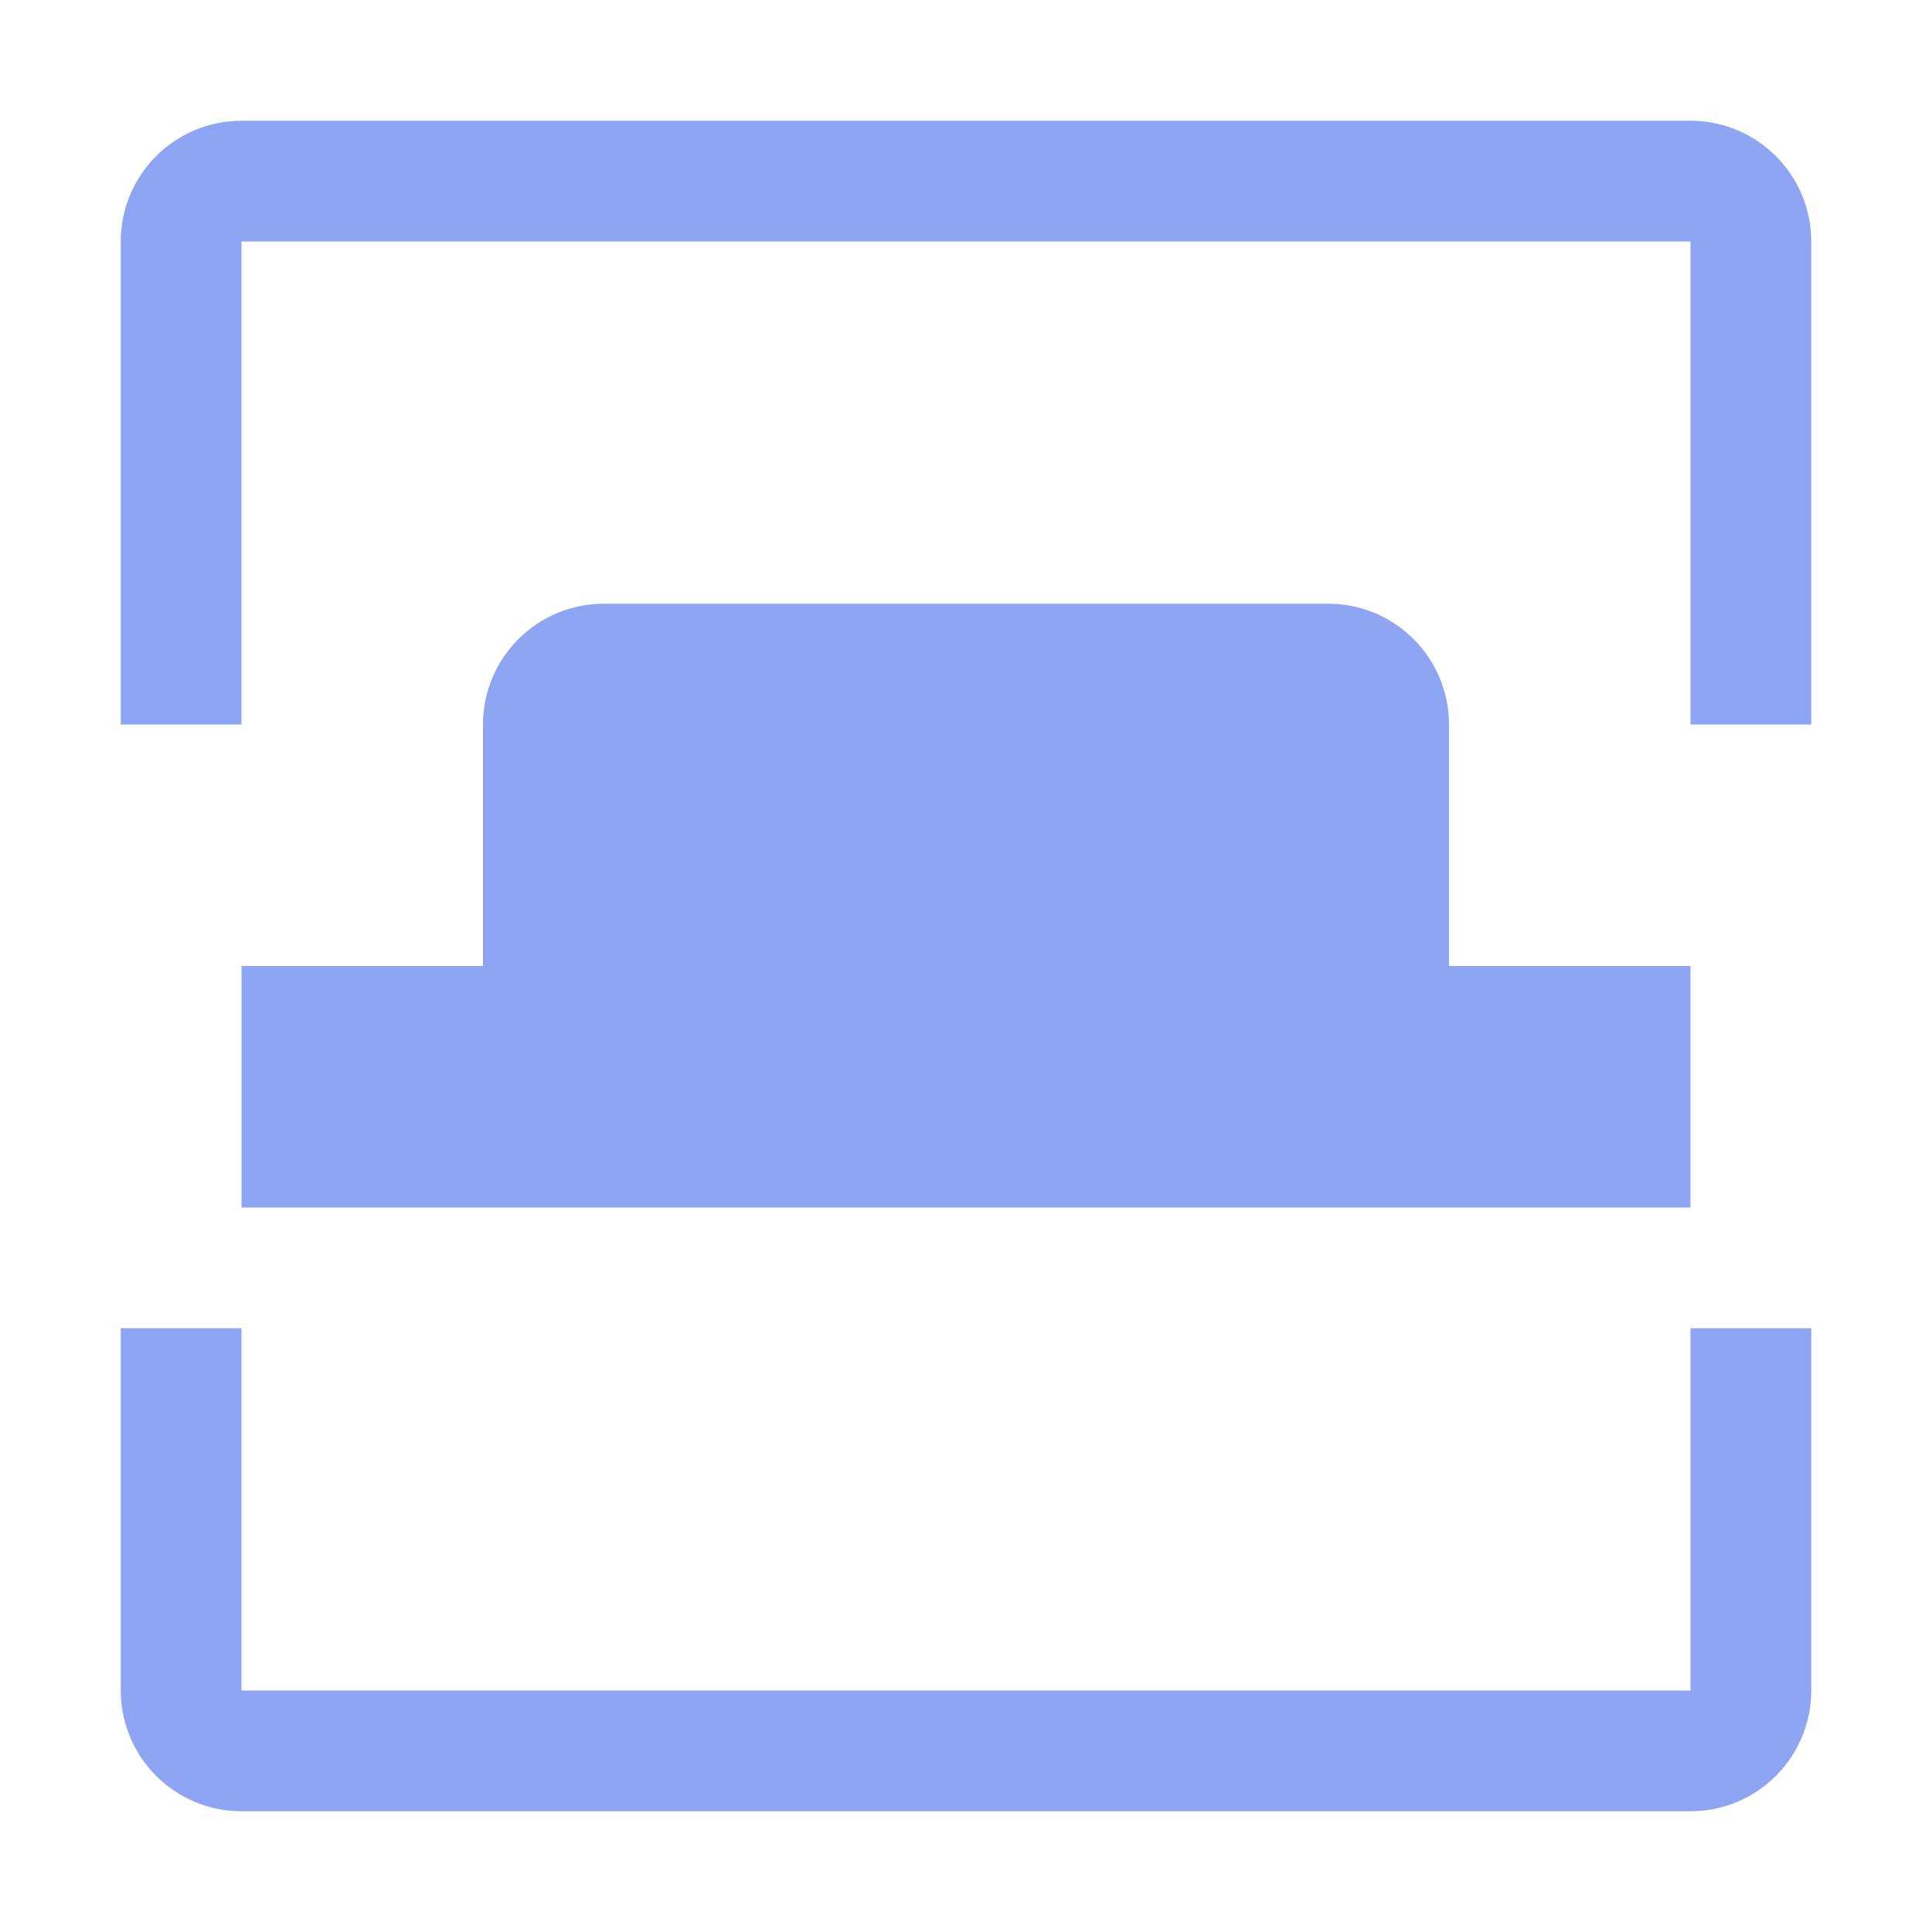
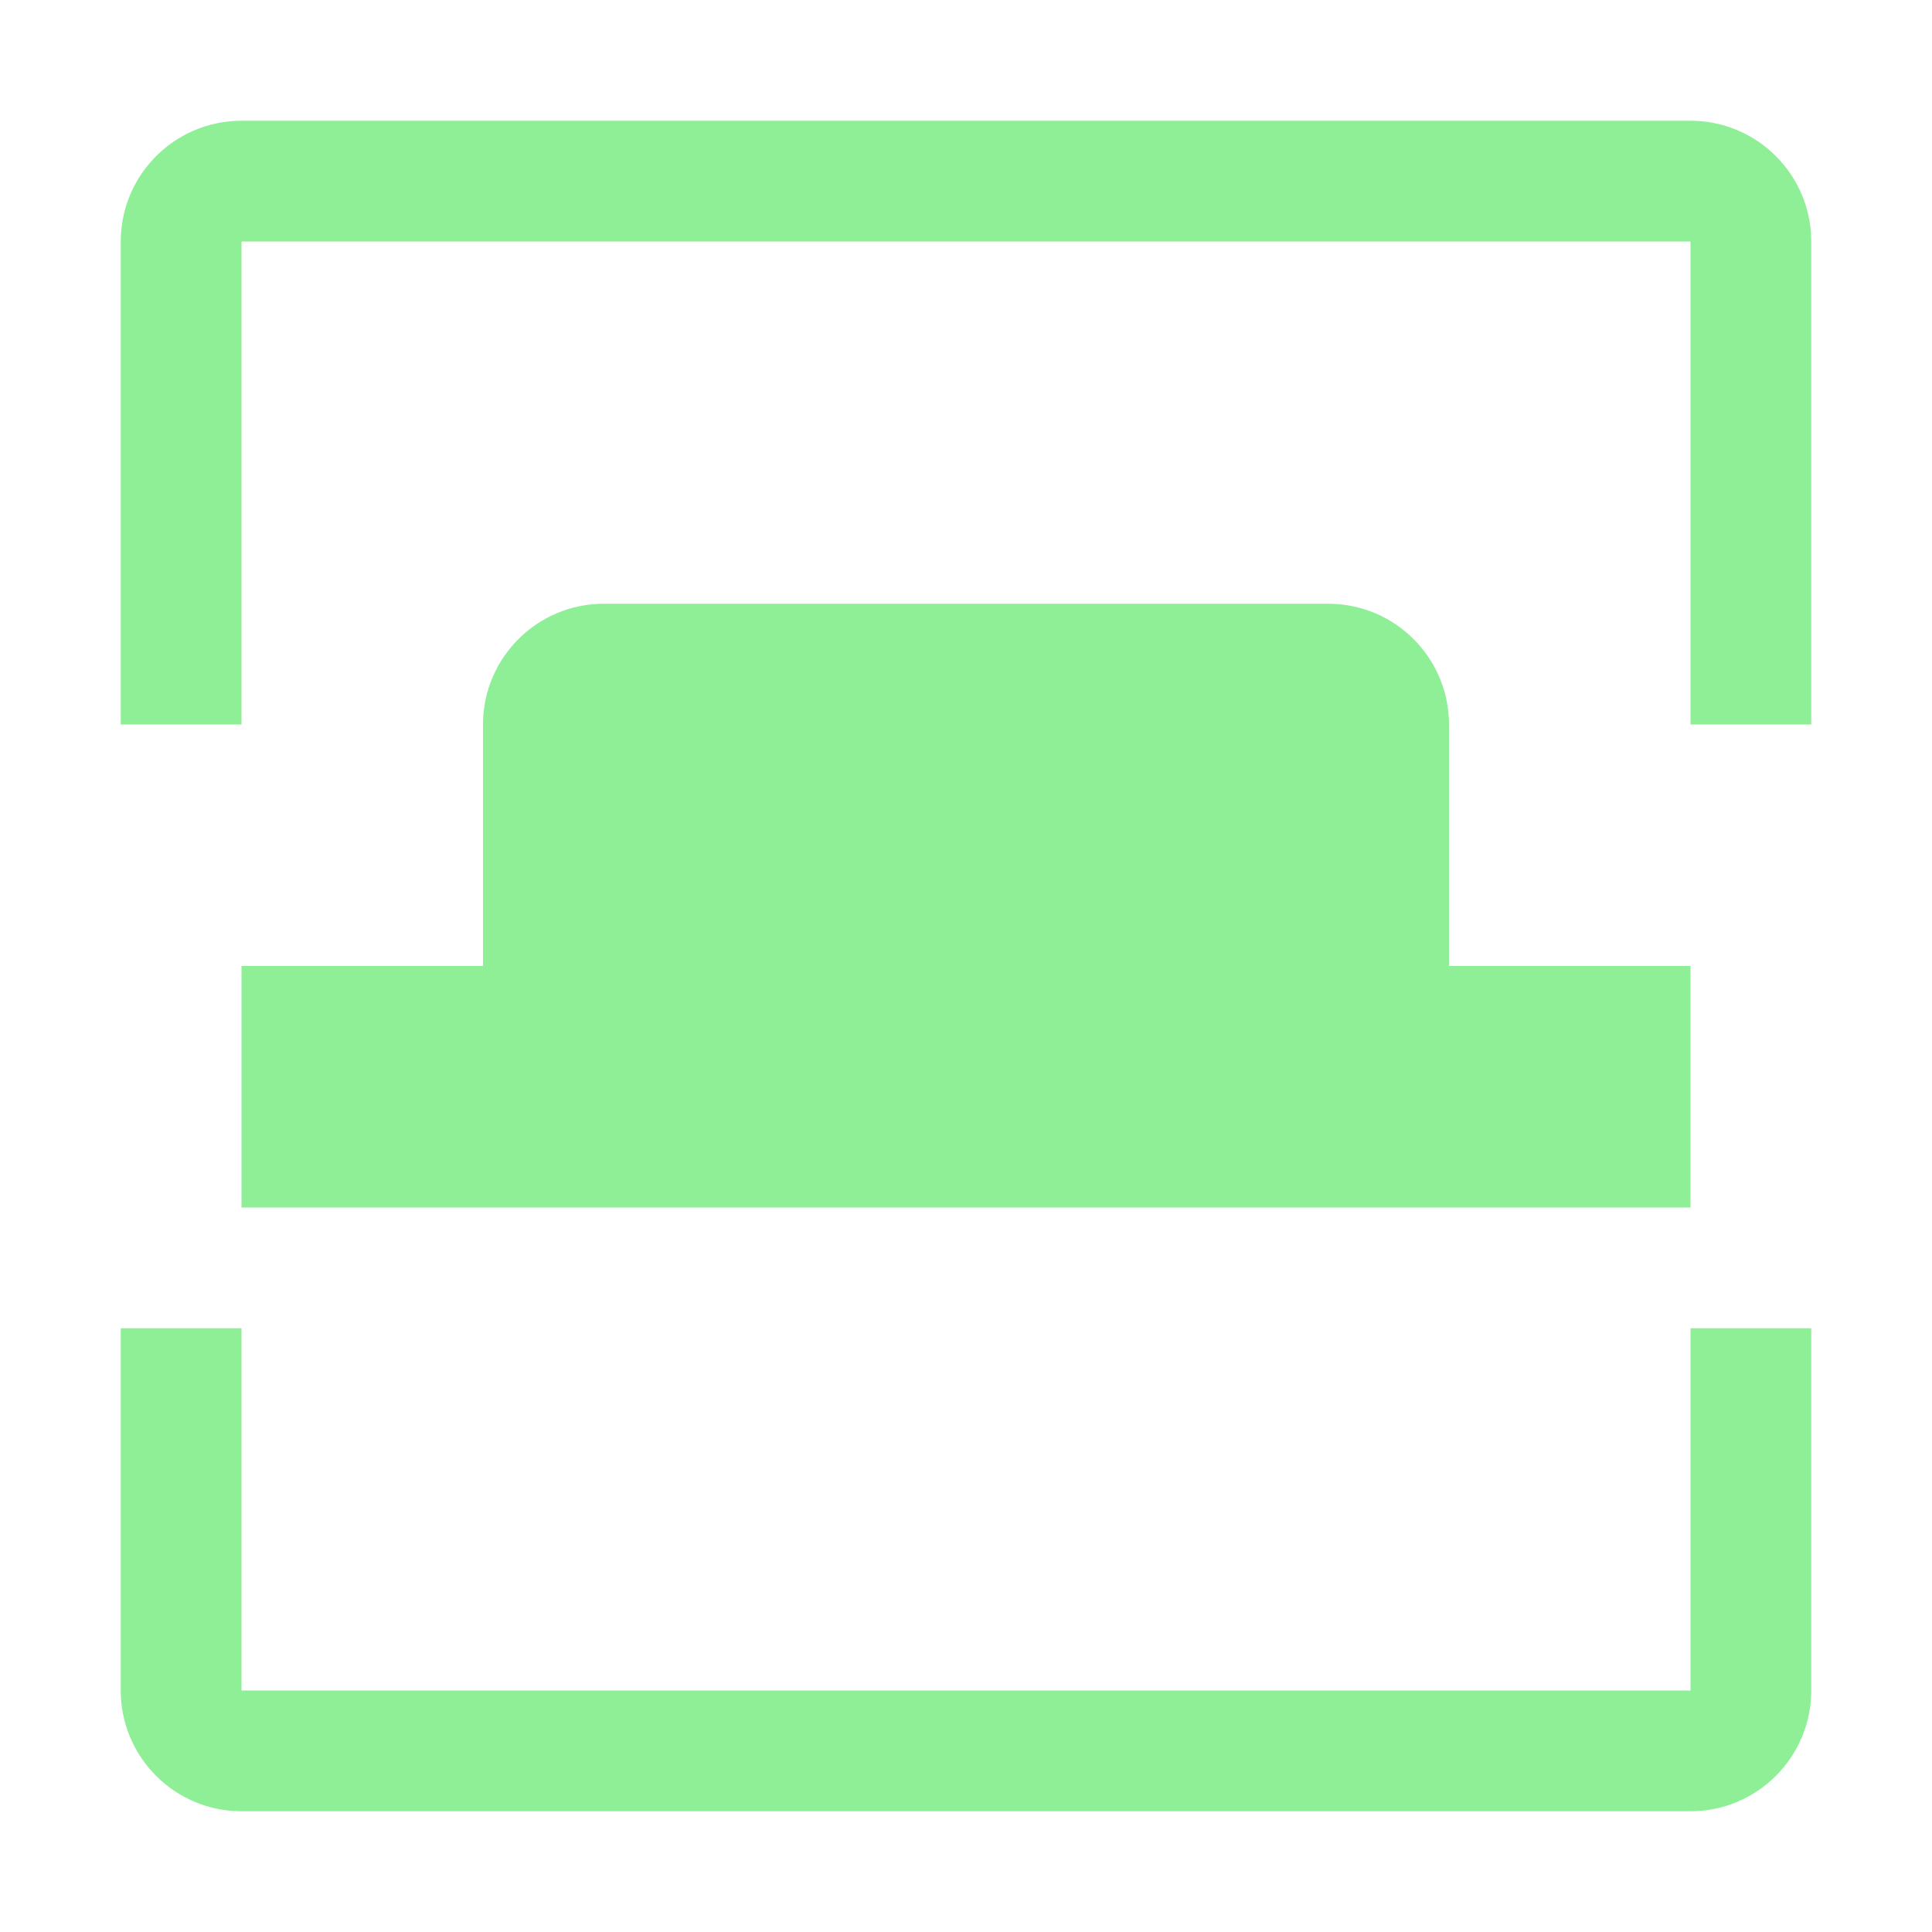
<svg xmlns="http://www.w3.org/2000/svg" style="isolation:isolate" viewBox="0 0 16 16" width="16" height="16">
  <defs>
-     <clipPath id="_clipPath_6NklNANlJaGL9nt1baBpB4BLBWxIEOTn">
+     <clipPath id="_clipPath_PTPIJB7eaWErNjwEsgzgNpsTXaFd6Oe4">
      <rect width="16" height="16" />
    </clipPath>
  </defs>
-   <g clip-path="url(#_clipPath_6NklNANlJaGL9nt1baBpB4BLBWxIEOTn)">
-     <path d=" M 12 6 L 12 8 L 14 8 L 14 10 L 12 10 L 11 10 L 5 10 L 4 10 L 2 10 L 2 8 L 4 8 L 4 6 C 4 5.448 4.448 5 5 5 L 11 5 C 11.552 5 12 5.448 12 6 Z " fill="rgb(141,165,243)" />
-     <path d=" M 15 2 C 15 1.448 14.552 1 14 1 L 2 1 C 1.448 1 1 1.448 1 2 L 1 6 L 2 6 L 2 3 L 2 2 L 3 2 L 13 2 L 14 2 L 14 3 L 14 6 L 15 6 L 15 2 Z " fill="rgb(141,165,243)" />
-     <path d=" M 14 13 L 14 14 L 13 14 L 3 14 L 2 14 L 2 13 L 2 11 L 1 11 L 1 14 C 1 14.552 1.448 15 2 15 L 14 15 C 14.552 15 15 14.552 15 14 L 15 11 L 14 11 L 14 13 Z " fill="rgb(141,165,243)" />
+   <g clip-path="url(#_clipPath_PTPIJB7eaWErNjwEsgzgNpsTXaFd6Oe4)">
+     <clipPath id="_clipPath_CBgWw4QKn3PsG1aUbX6rvieHFsx07XM7">
+       <rect x="0" y="0" width="16" height="16" transform="matrix(1,0,0,1,0,0)" fill="rgb(255,255,255)" />
+     </clipPath>
+     <g clip-path="url(#_clipPath_CBgWw4QKn3PsG1aUbX6rvieHFsx07XM7)">
+       <g id="Group">
+         <path d=" M 12 6 L 12 8 L 14 8 L 14 10 L 12 10 L 11 10 L 5 10 L 4 10 L 2 10 L 2 8 L 4 8 L 4 6 C 4 5.448 4.448 5 5 5 L 11 5 C 11.552 5 12 5.448 12 6 Z " fill="rgb(142,239,151)" />
+         <path d=" M 15 2 C 15 1.448 14.552 1 14 1 L 2 1 C 1.448 1 1 1.448 1 2 L 1 6 L 2 6 L 2 3 L 2 2 L 3 2 L 13 2 L 14 2 L 14 3 L 14 6 L 15 6 L 15 2 L 15 2 Z " fill="rgb(142,239,151)" />
+         <path d=" M 14 13 L 14 14 L 13 14 L 3 14 L 2 14 L 2 13 L 2 11 L 1 11 L 1 14 C 1 14.552 1.448 15 2 15 L 14 15 C 14.552 15 15 14.552 15 14 L 15 11 L 14 11 L 14 13 L 14 13 Z " fill="rgb(142,239,151)" />
+       </g>
+     </g>
  </g>
</svg>
